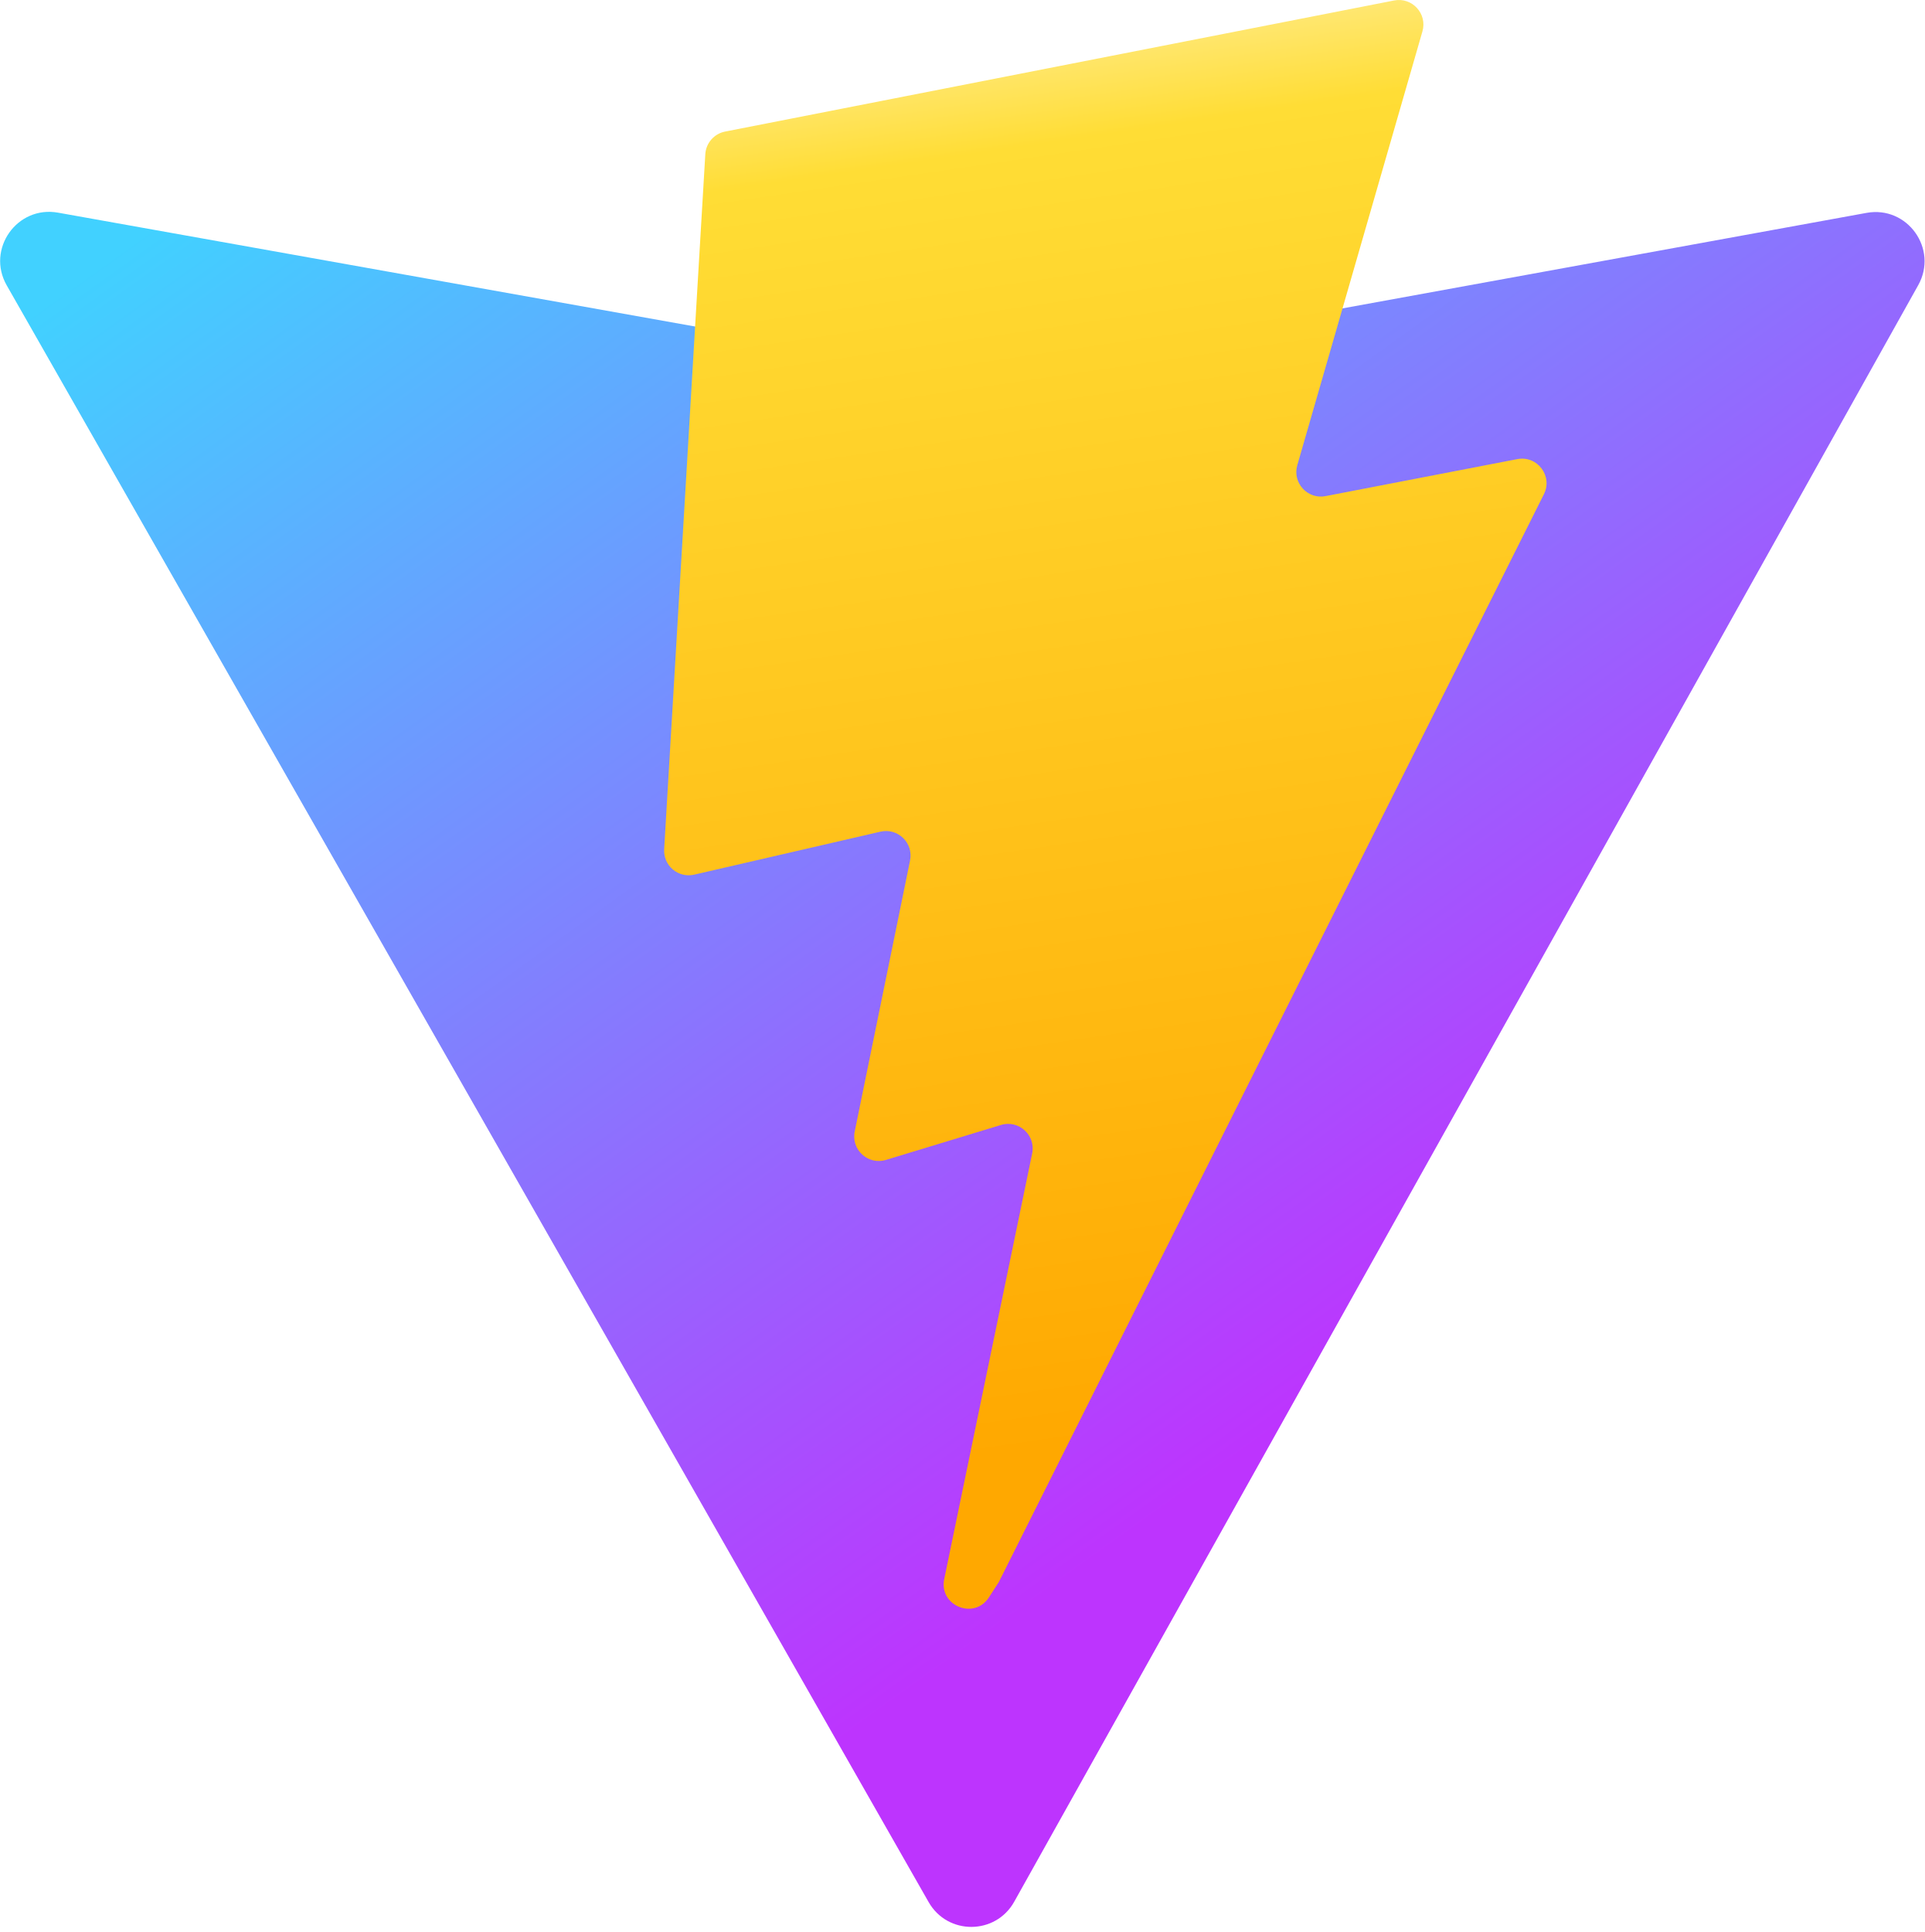
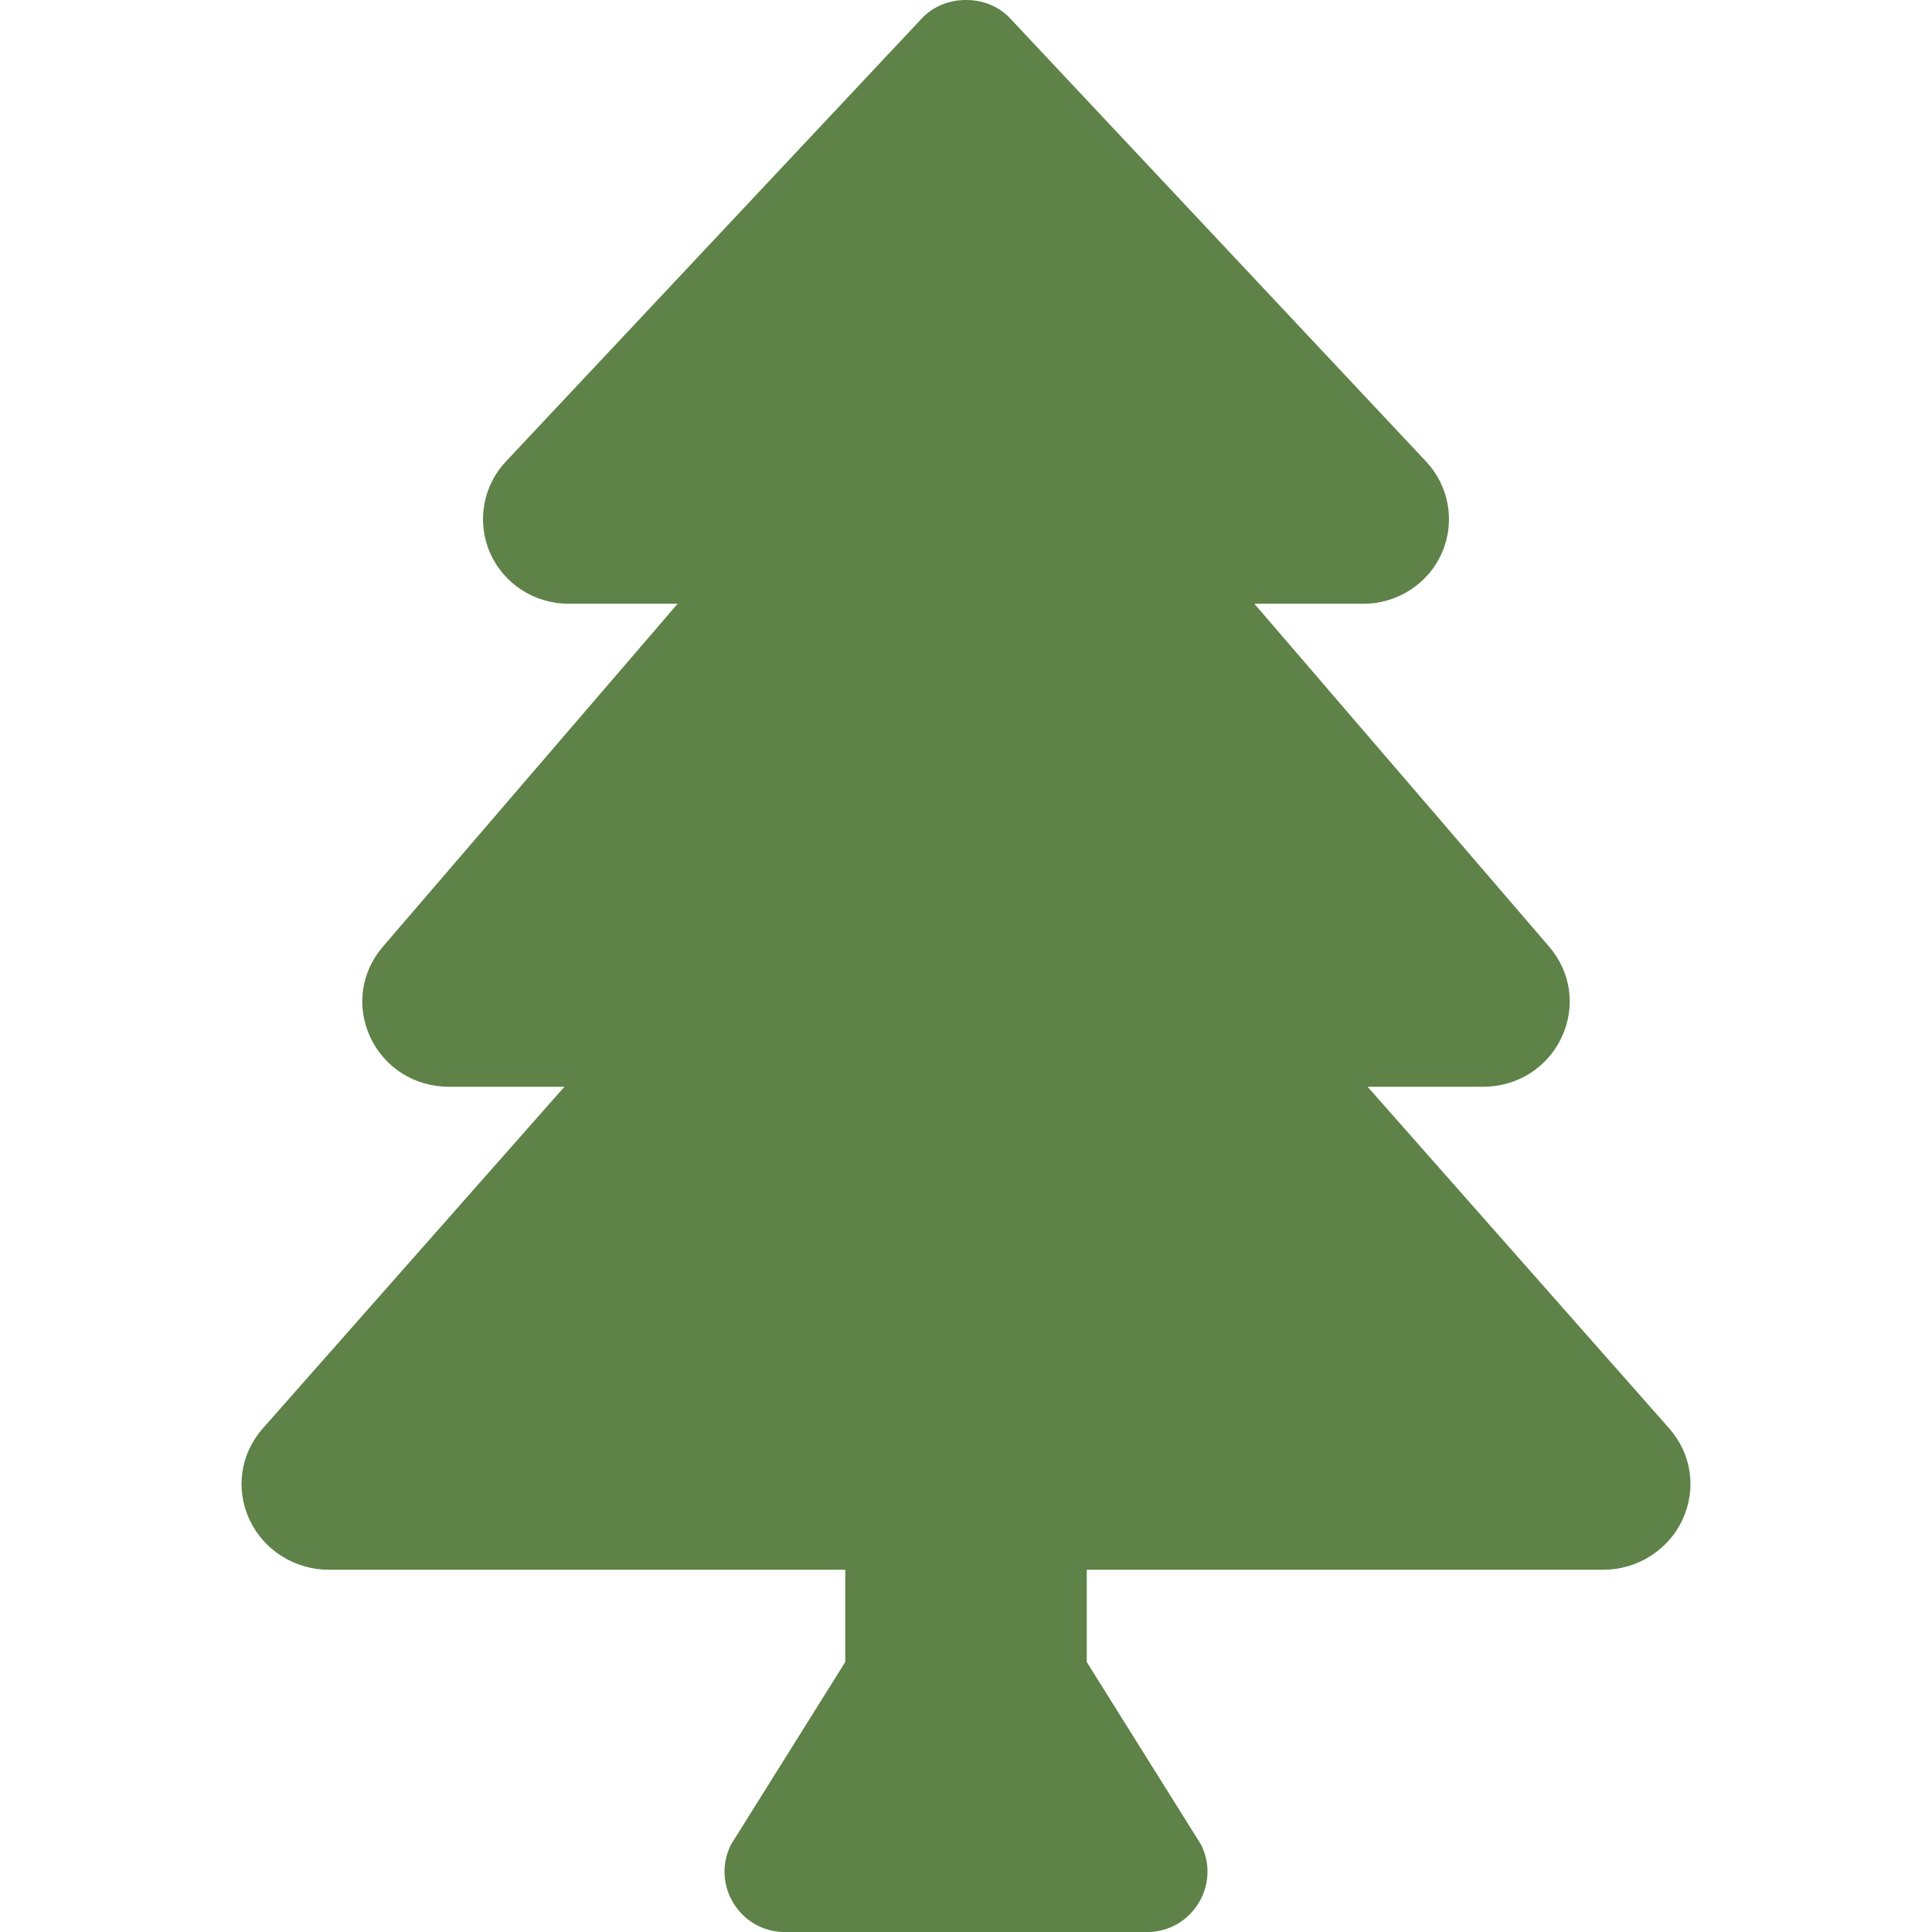
- <svg xmlns="http://www.w3.org/2000/svg" aria-hidden="true" role="img" class="iconify iconify--logos" width="31.88" height="32" preserveAspectRatio="xMidYMid meet" viewBox="0 0 256 257">
-   <defs>
-     <linearGradient id="IconifyId1813088fe1fbc01fb466" x1="-.828%" x2="57.636%" y1="7.652%" y2="78.411%">
-       <stop offset="0%" stop-color="#41D1FF" />
-       <stop offset="100%" stop-color="#BD34FE" />
-     </linearGradient>
-     <linearGradient id="IconifyId1813088fe1fbc01fb467" x1="43.376%" x2="50.316%" y1="2.242%" y2="89.03%">
-       <stop offset="0%" stop-color="#FFEA83" />
-       <stop offset="8.333%" stop-color="#FFDD35" />
-       <stop offset="100%" stop-color="#FFA800" />
-     </linearGradient>
-   </defs>
-   <path fill="url(#IconifyId1813088fe1fbc01fb466)" d="M255.153 37.938L134.897 252.976c-2.483 4.44-8.862 4.466-11.382.048L.875 37.958c-2.746-4.814 1.371-10.646 6.827-9.67l120.385 21.517a6.537 6.537 0 0 0 2.322-.004l117.867-21.483c5.438-.991 9.574 4.796 6.877 9.62Z" />
-   <path fill="url(#IconifyId1813088fe1fbc01fb467)" d="M185.432.063L96.44 17.501a3.268 3.268 0 0 0-2.634 3.014l-5.474 92.456a3.268 3.268 0 0 0 3.997 3.378l24.777-5.718c2.318-.535 4.413 1.507 3.936 3.838l-7.361 36.047c-.495 2.426 1.782 4.5 4.151 3.78l15.304-4.649c2.372-.72 4.652 1.36 4.15 3.788l-11.698 56.621c-.732 3.542 3.979 5.473 5.943 2.437l1.313-2.028l72.516-144.72c1.215-2.423-.88-5.186-3.54-4.672l-25.505 4.922c-2.396.462-4.435-1.77-3.759-4.114l16.646-57.705c.677-2.35-1.37-4.583-3.769-4.113Z" />
+ <svg xmlns="http://www.w3.org/2000/svg" stroke="none" fill="#5e8248" stroke-width="0" viewBox="0 0 384 512" height="200px" width="200px">
+   <path d="M378.31 378.49L298.42 288h30.63c9.01 0 16.98-5 20.78-13.06 3.8-8.04 2.55-17.26-3.28-24.05L268.42 160h28.89c9.1 0 17.3-5.35 20.86-13.61 3.52-8.13 1.86-17.59-4.24-24.08L203.66 4.83c-6.03-6.45-17.28-6.45-23.32 0L70.06 122.31c-6.1 6.49-7.75 15.95-4.24 24.08C69.38 154.65 77.59 160 86.69 160h28.89l-78.14 90.91c-5.81 6.78-7.06 15.99-3.27 24.04C37.97 283 45.93 288 54.95 288h30.63L5.69 378.49c-6 6.79-7.36 16.09-3.56 24.26 3.75 8.05 12 13.25 21.01 13.25H160v24.45l-30.29 48.4c-5.32 10.64 2.42 23.16 14.31 23.16h95.96c11.89 0 19.63-12.52 14.31-23.16L224 440.45V416h136.86c9.01 0 17.26-5.2 21.01-13.25 3.8-8.17 2.44-17.47-3.56-24.26z" />
</svg>
